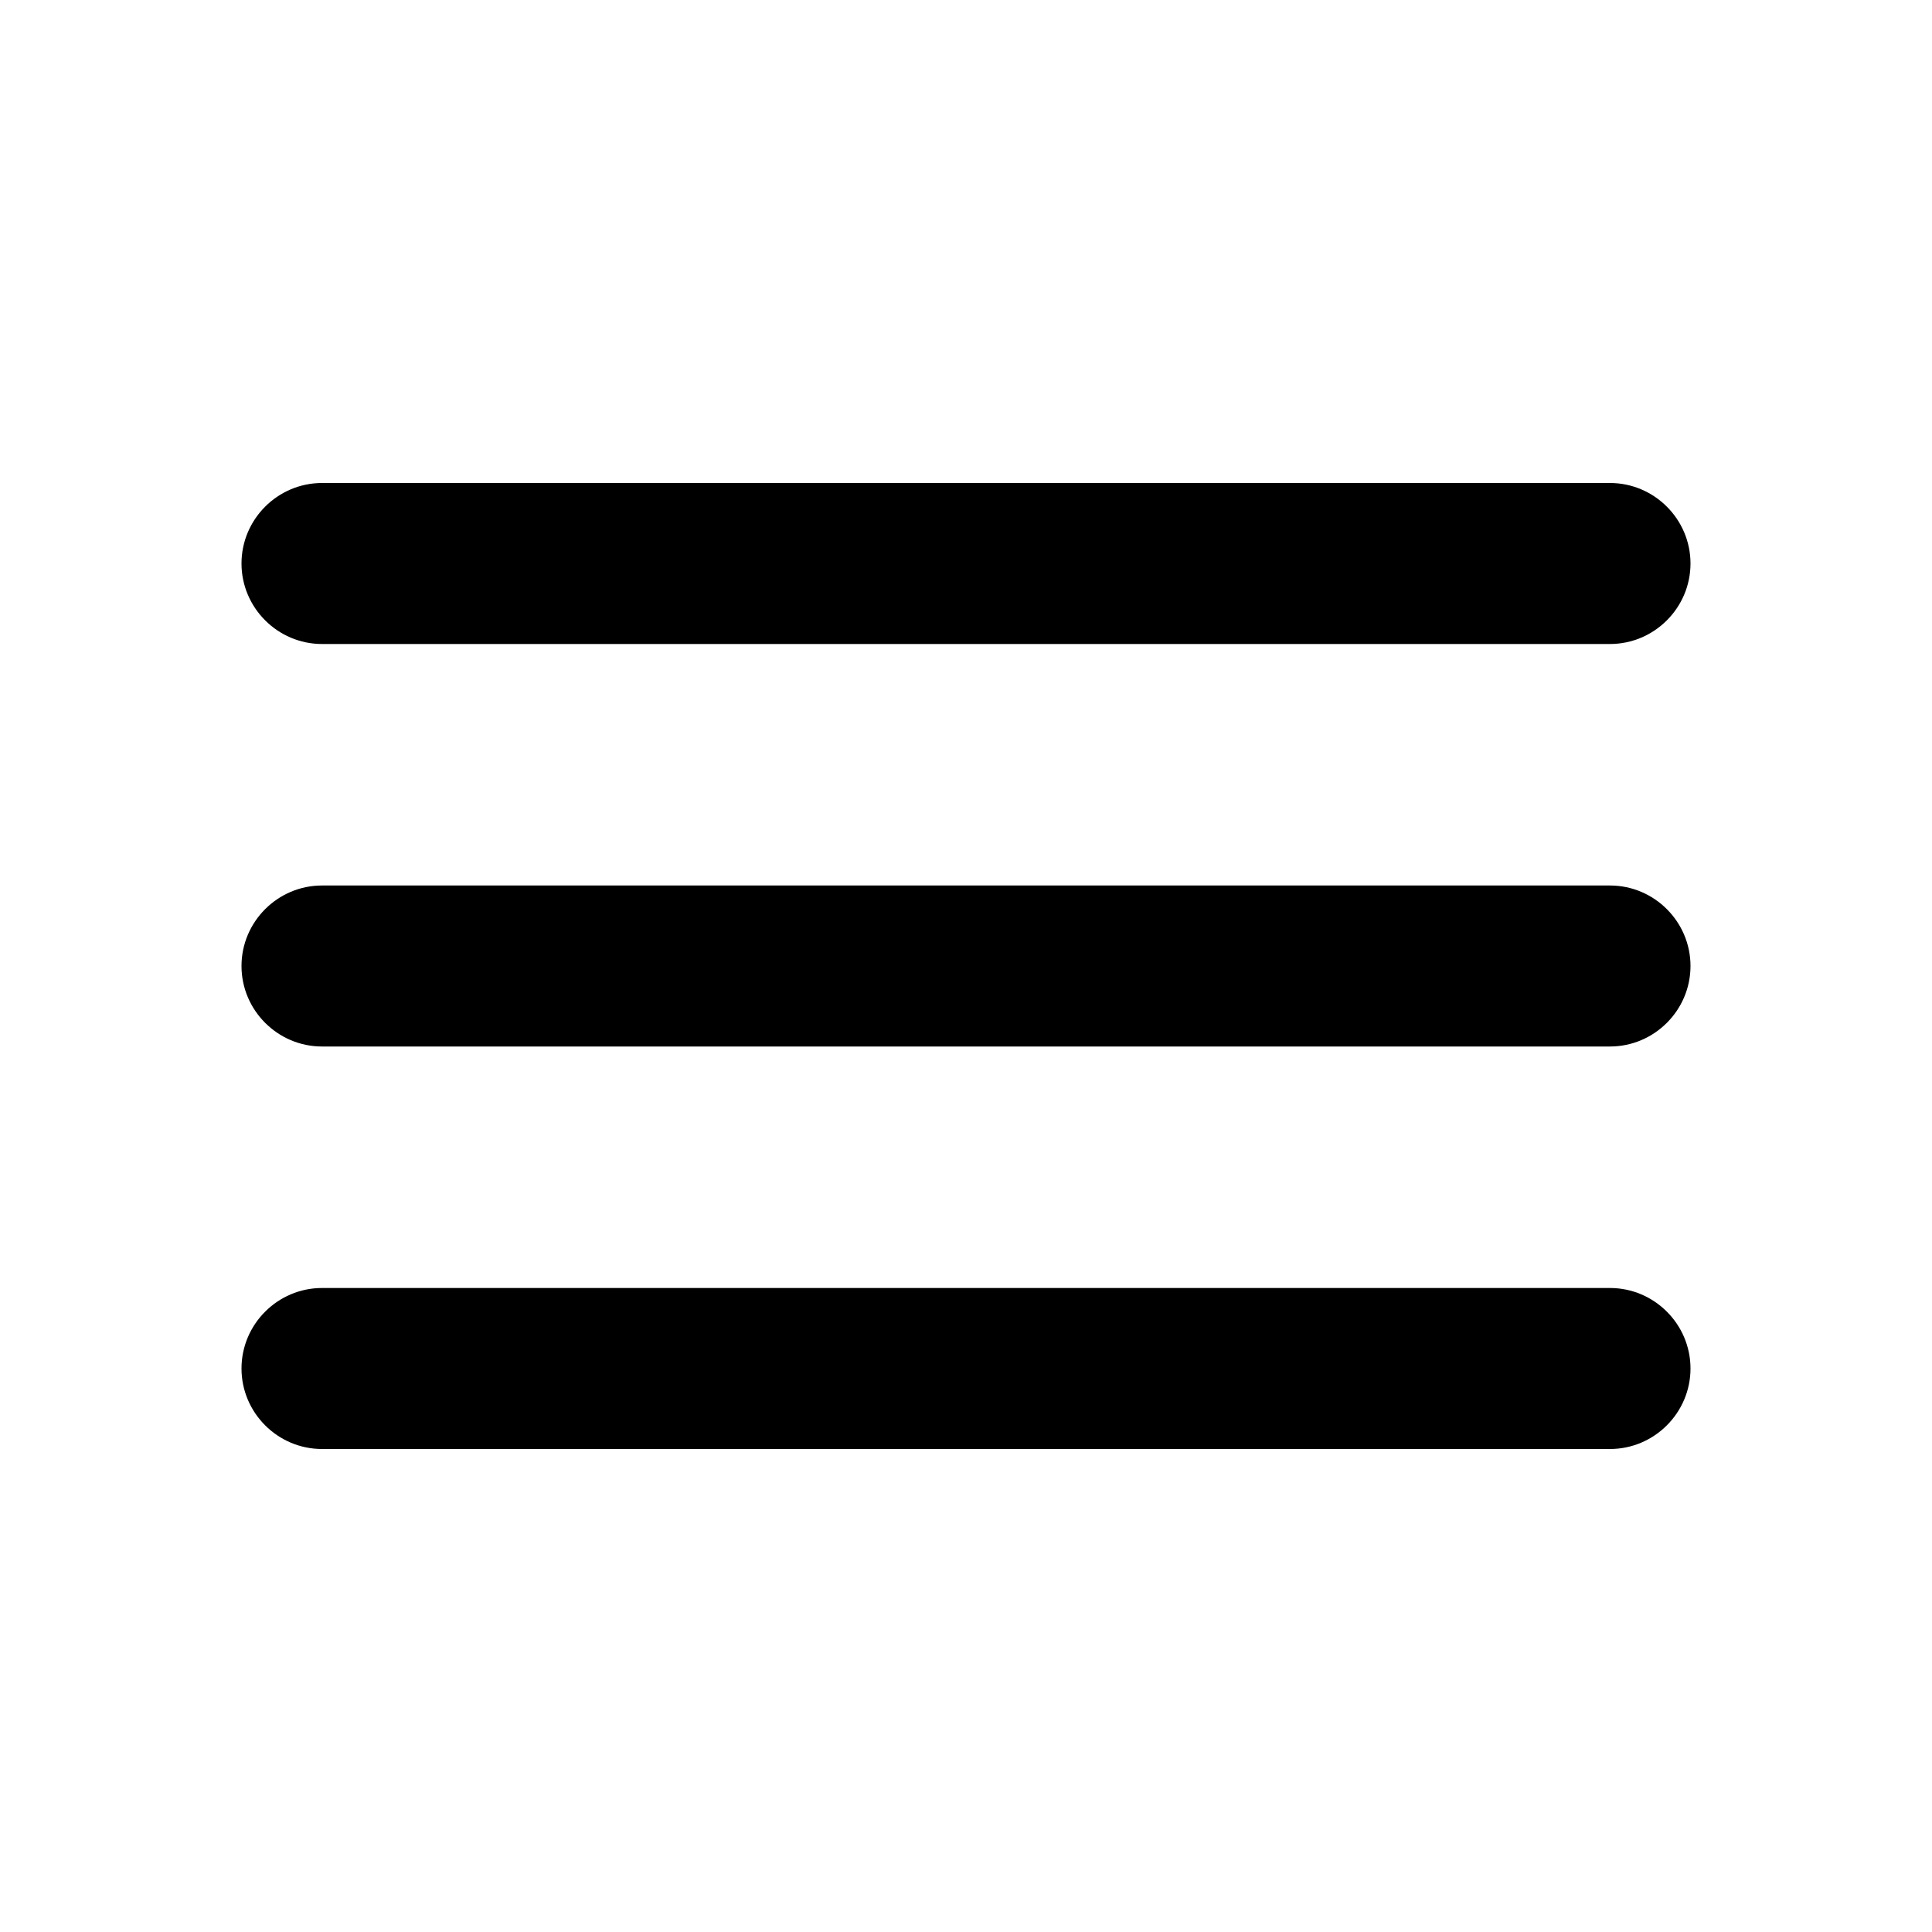
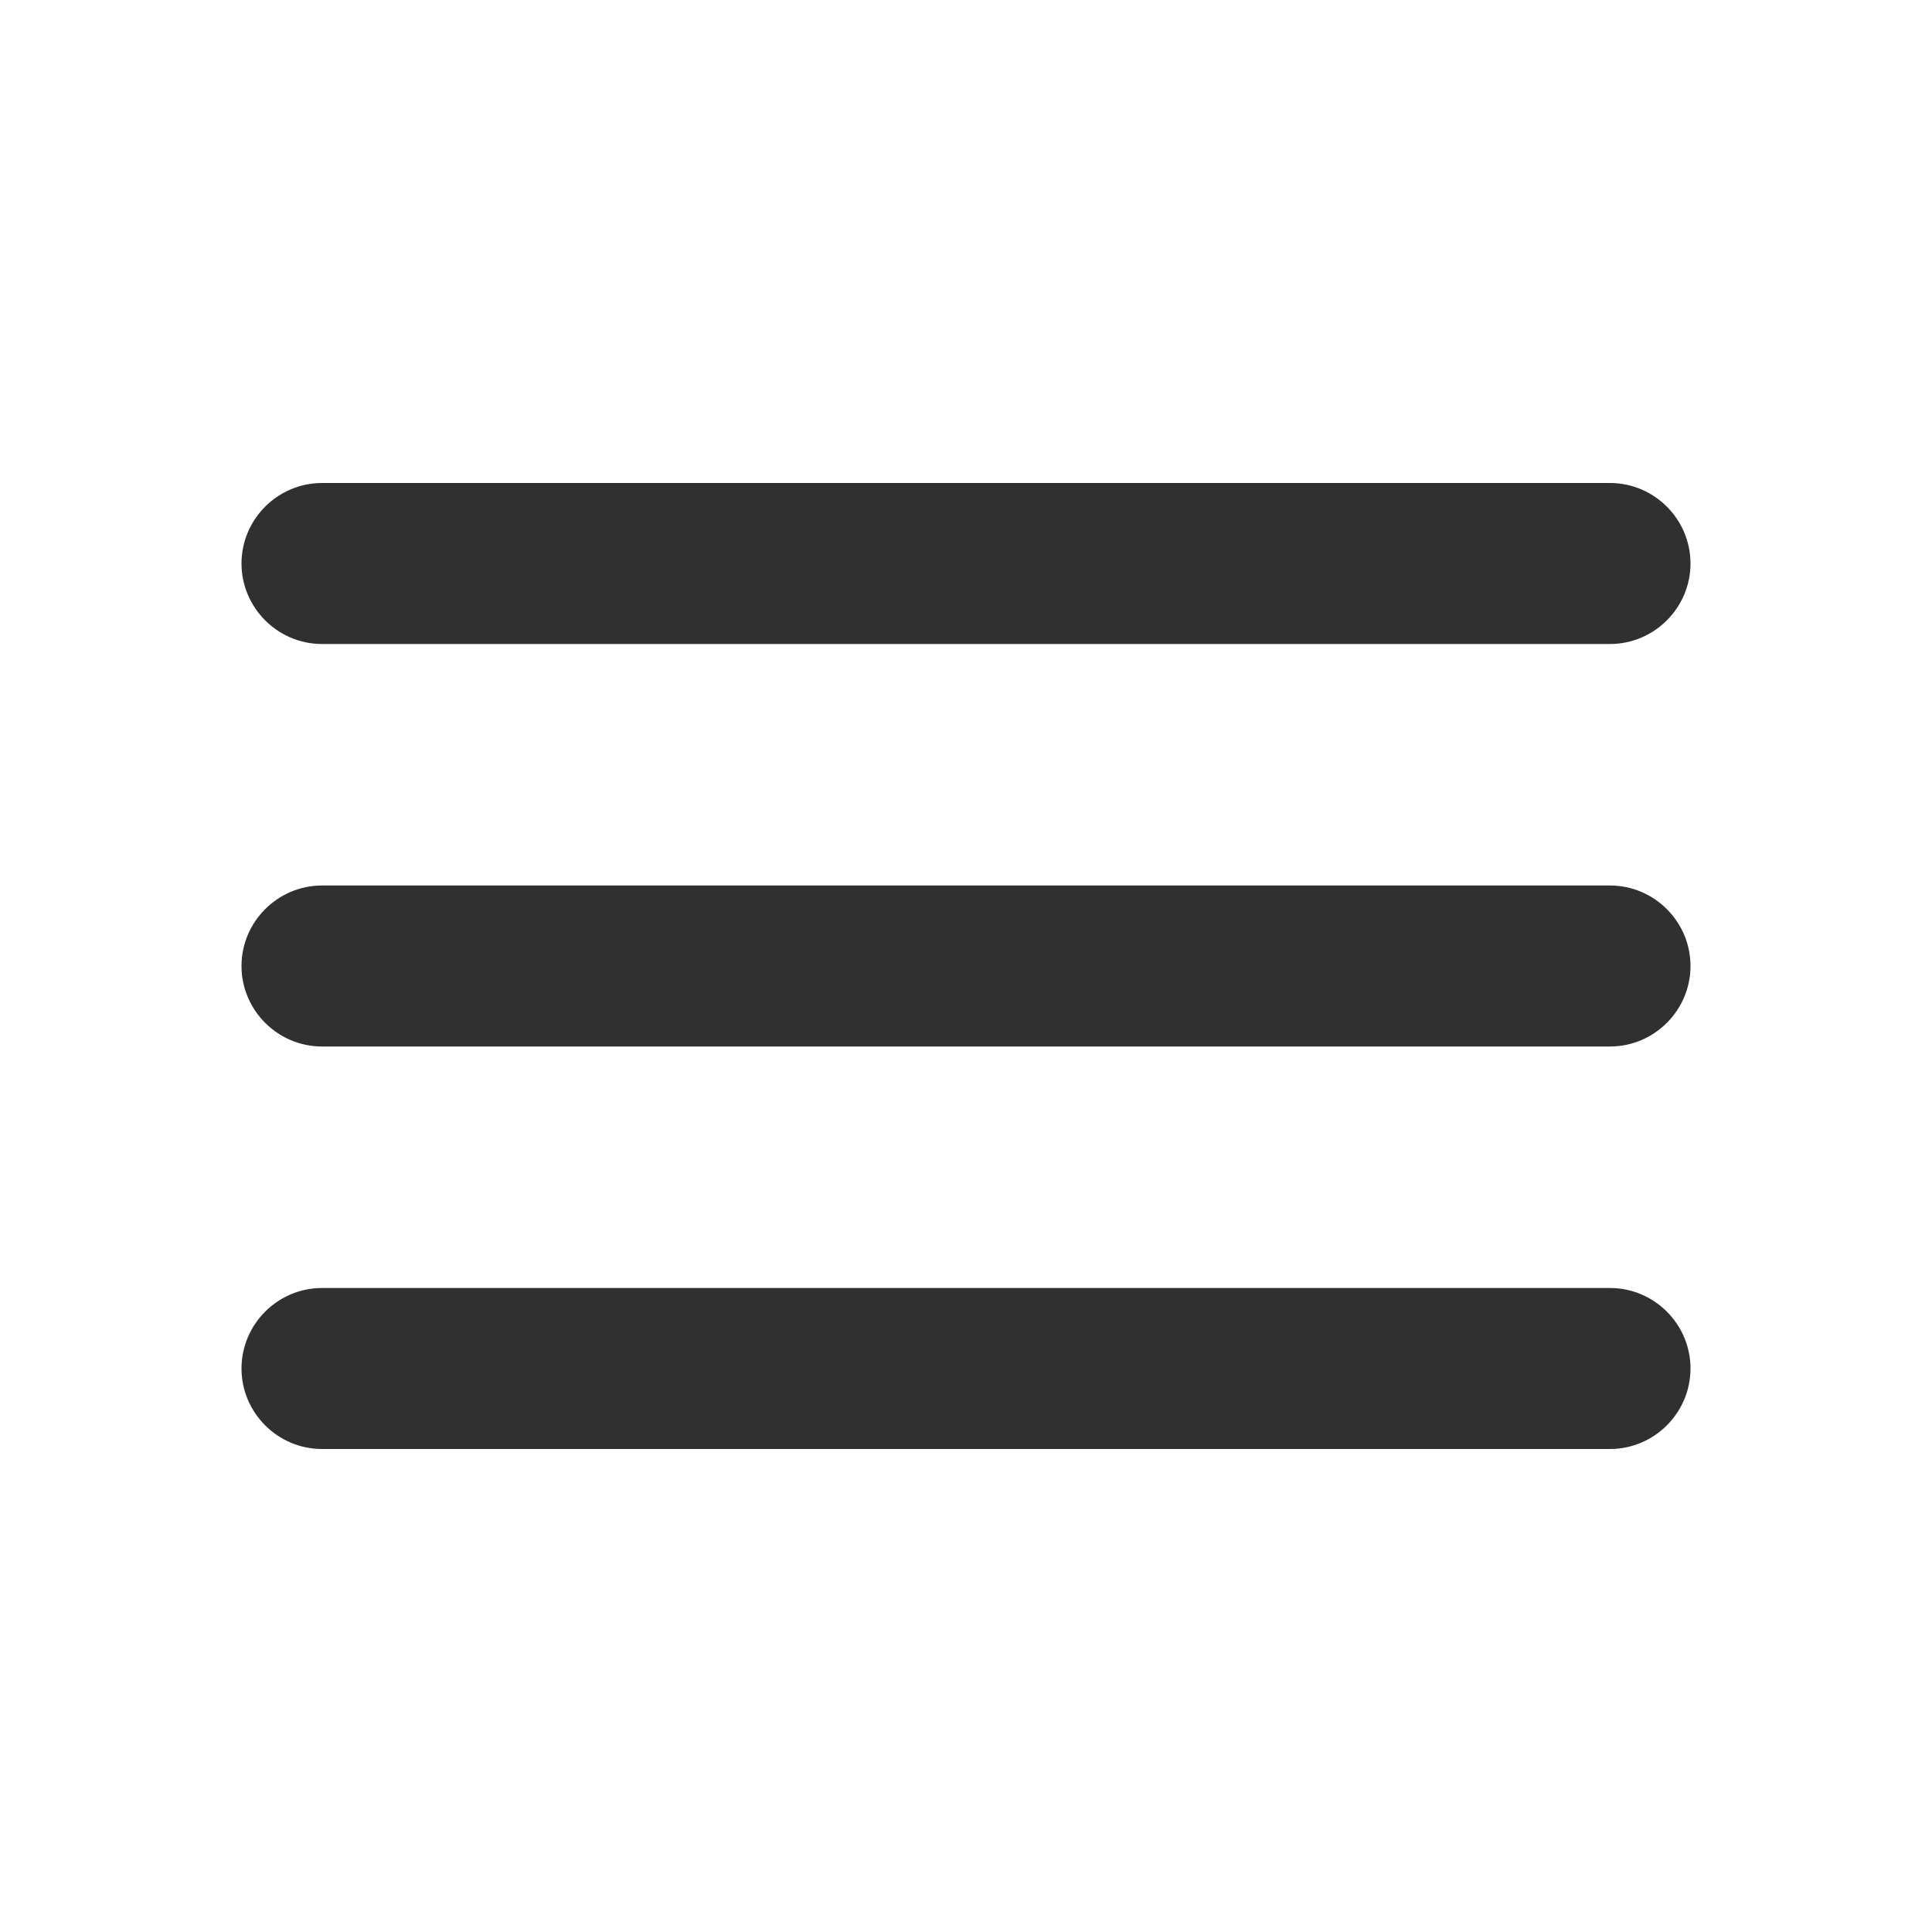
<svg xmlns="http://www.w3.org/2000/svg" width="24" height="24" viewBox="0 0 24 24">
  <path fill="none" d="M0 0h24v24H0V0z" />
-   <path d="M4 18h16c.55 0 1-.45 1-1s-.45-1-1-1H4c-.55 0-1 .45-1 1s.45 1 1 1zm0-5h16c.55 0 1-.45 1-1s-.45-1-1-1H4c-.55 0-1 .45-1 1s.45 1 1 1zM3 7c0 .55.45 1 1 1h16c.55 0 1-.45 1-1s-.45-1-1-1H4c-.55 0-1 .45-1 1z" />
+   <path fill="#303030" d="M4 18h16c.55 0 1-.45 1-1s-.45-1-1-1H4c-.55 0-1 .45-1 1s.45 1 1 1zm0-5h16c.55 0 1-.45 1-1s-.45-1-1-1H4c-.55 0-1 .45-1 1s.45 1 1 1zM3 7c0 .55.45 1 1 1h16c.55 0 1-.45 1-1s-.45-1-1-1H4c-.55 0-1 .45-1 1z" />
</svg>
